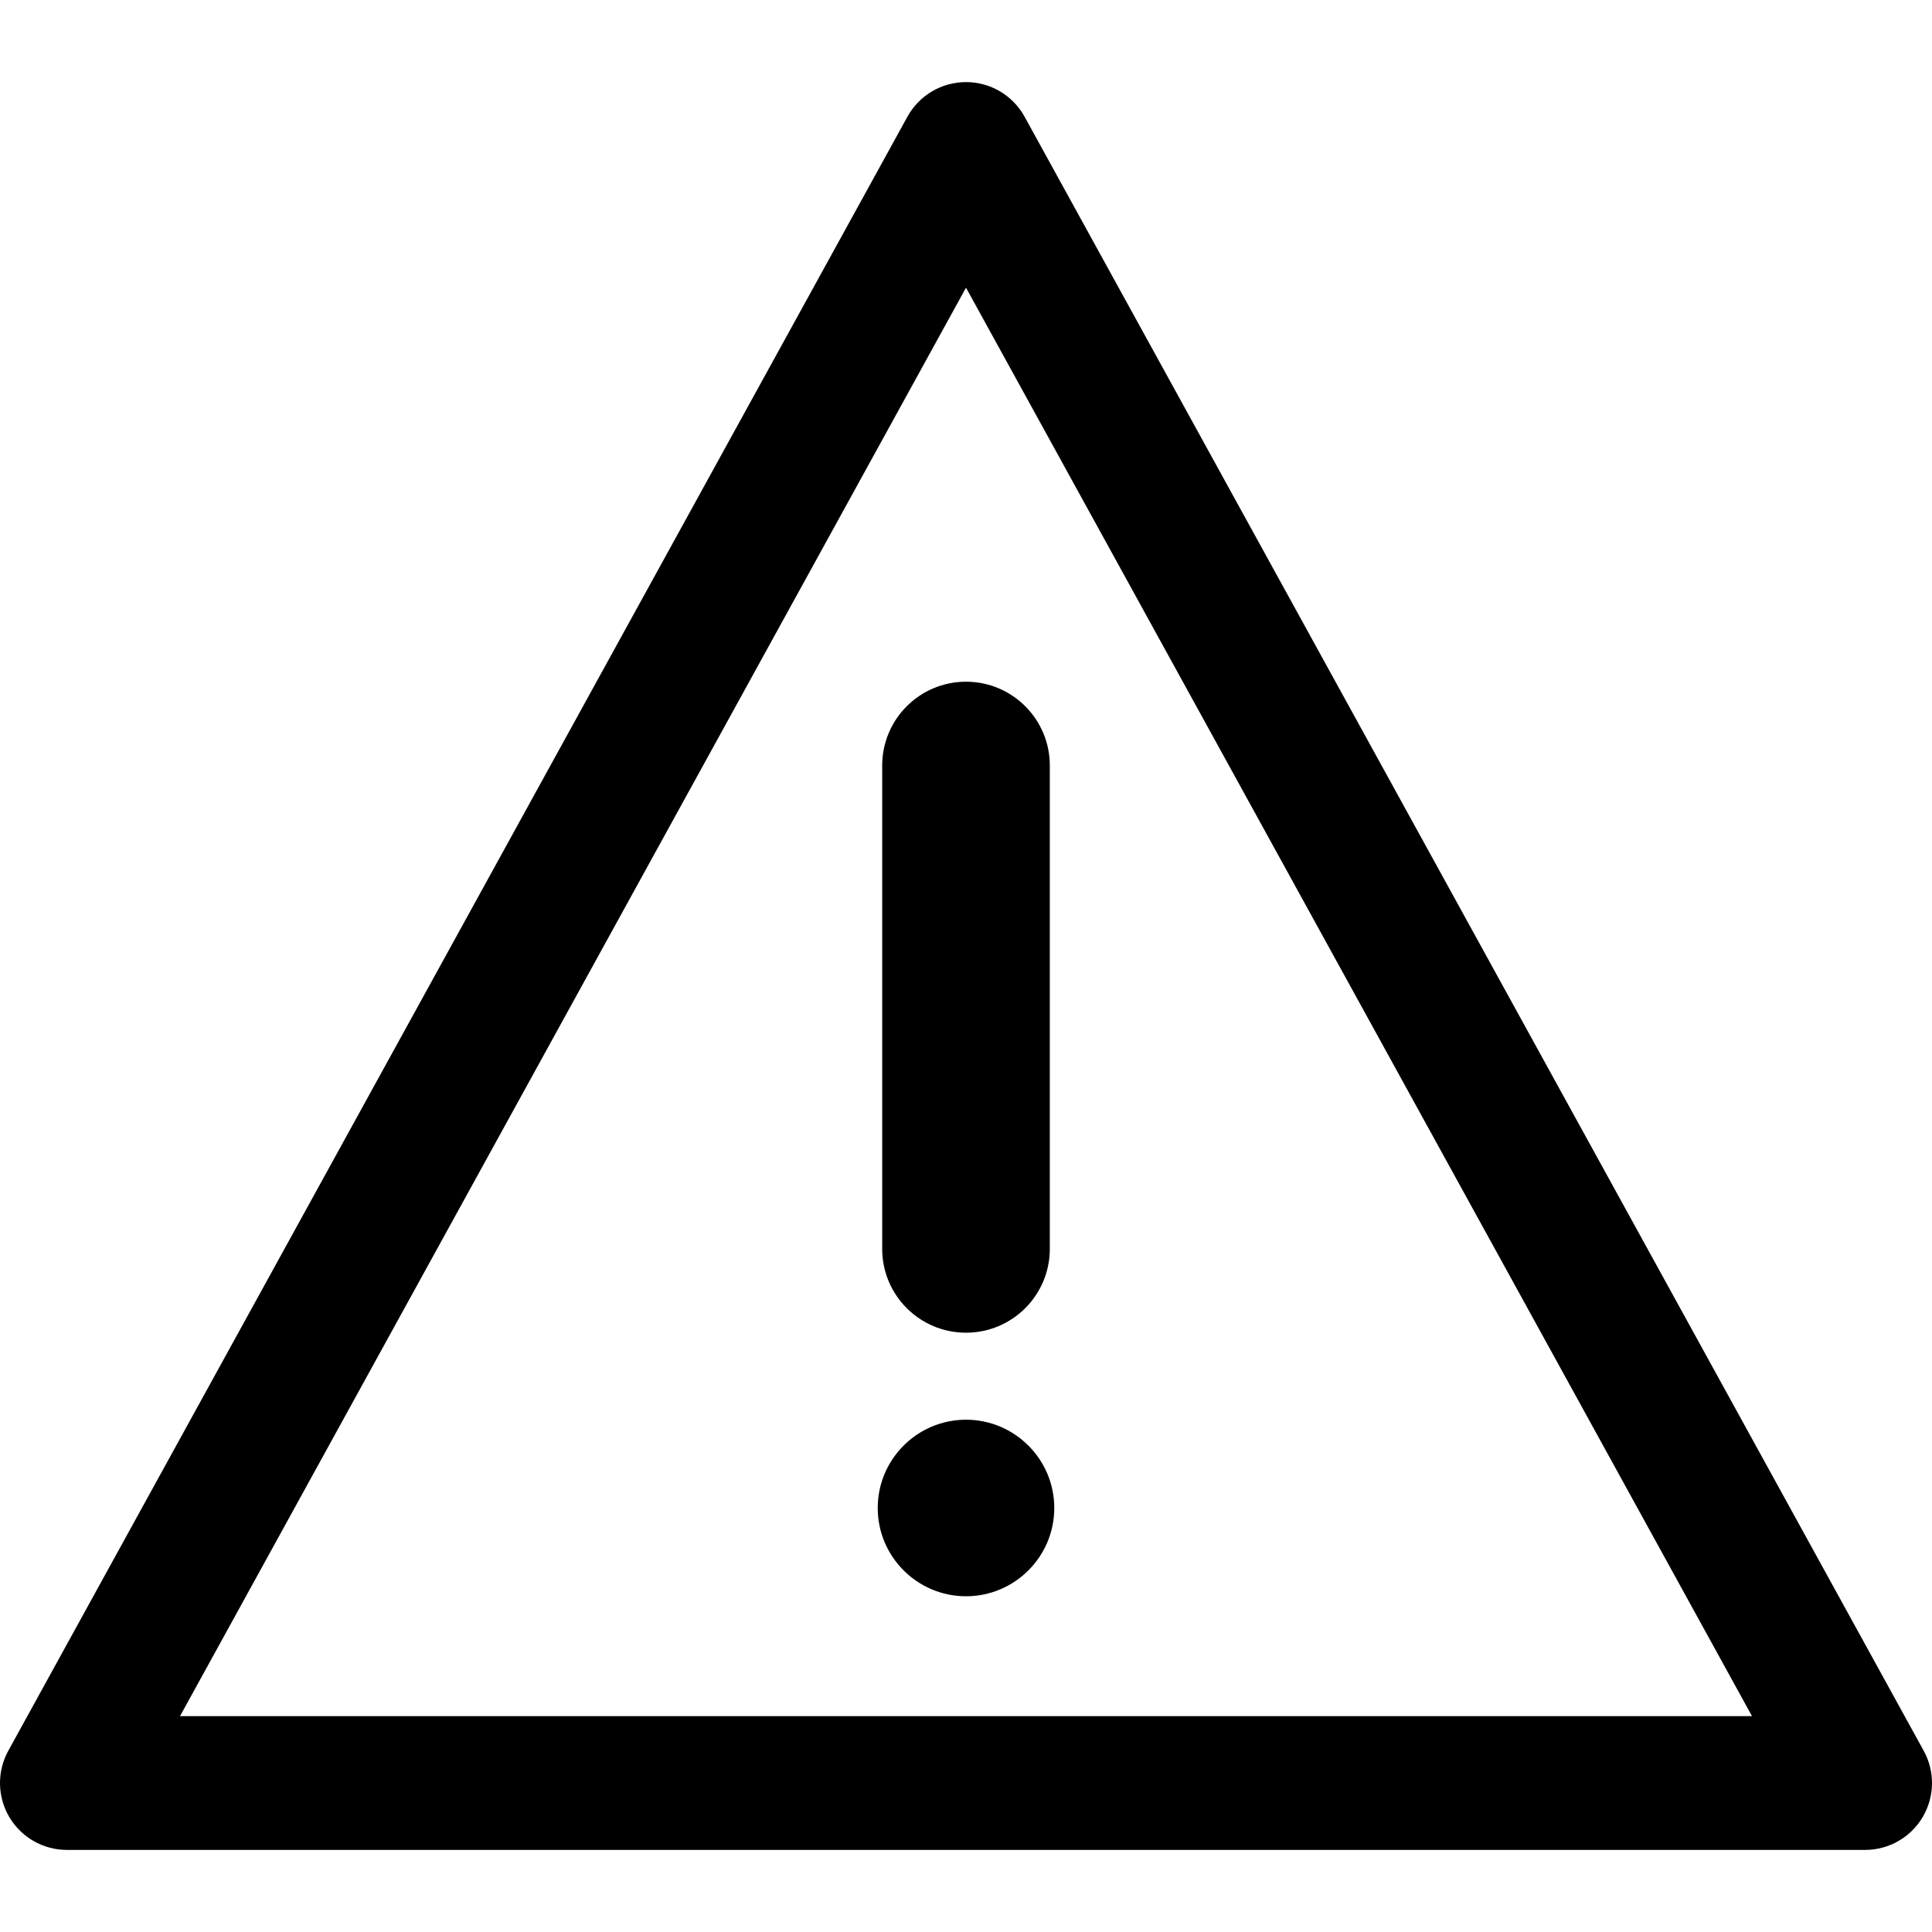
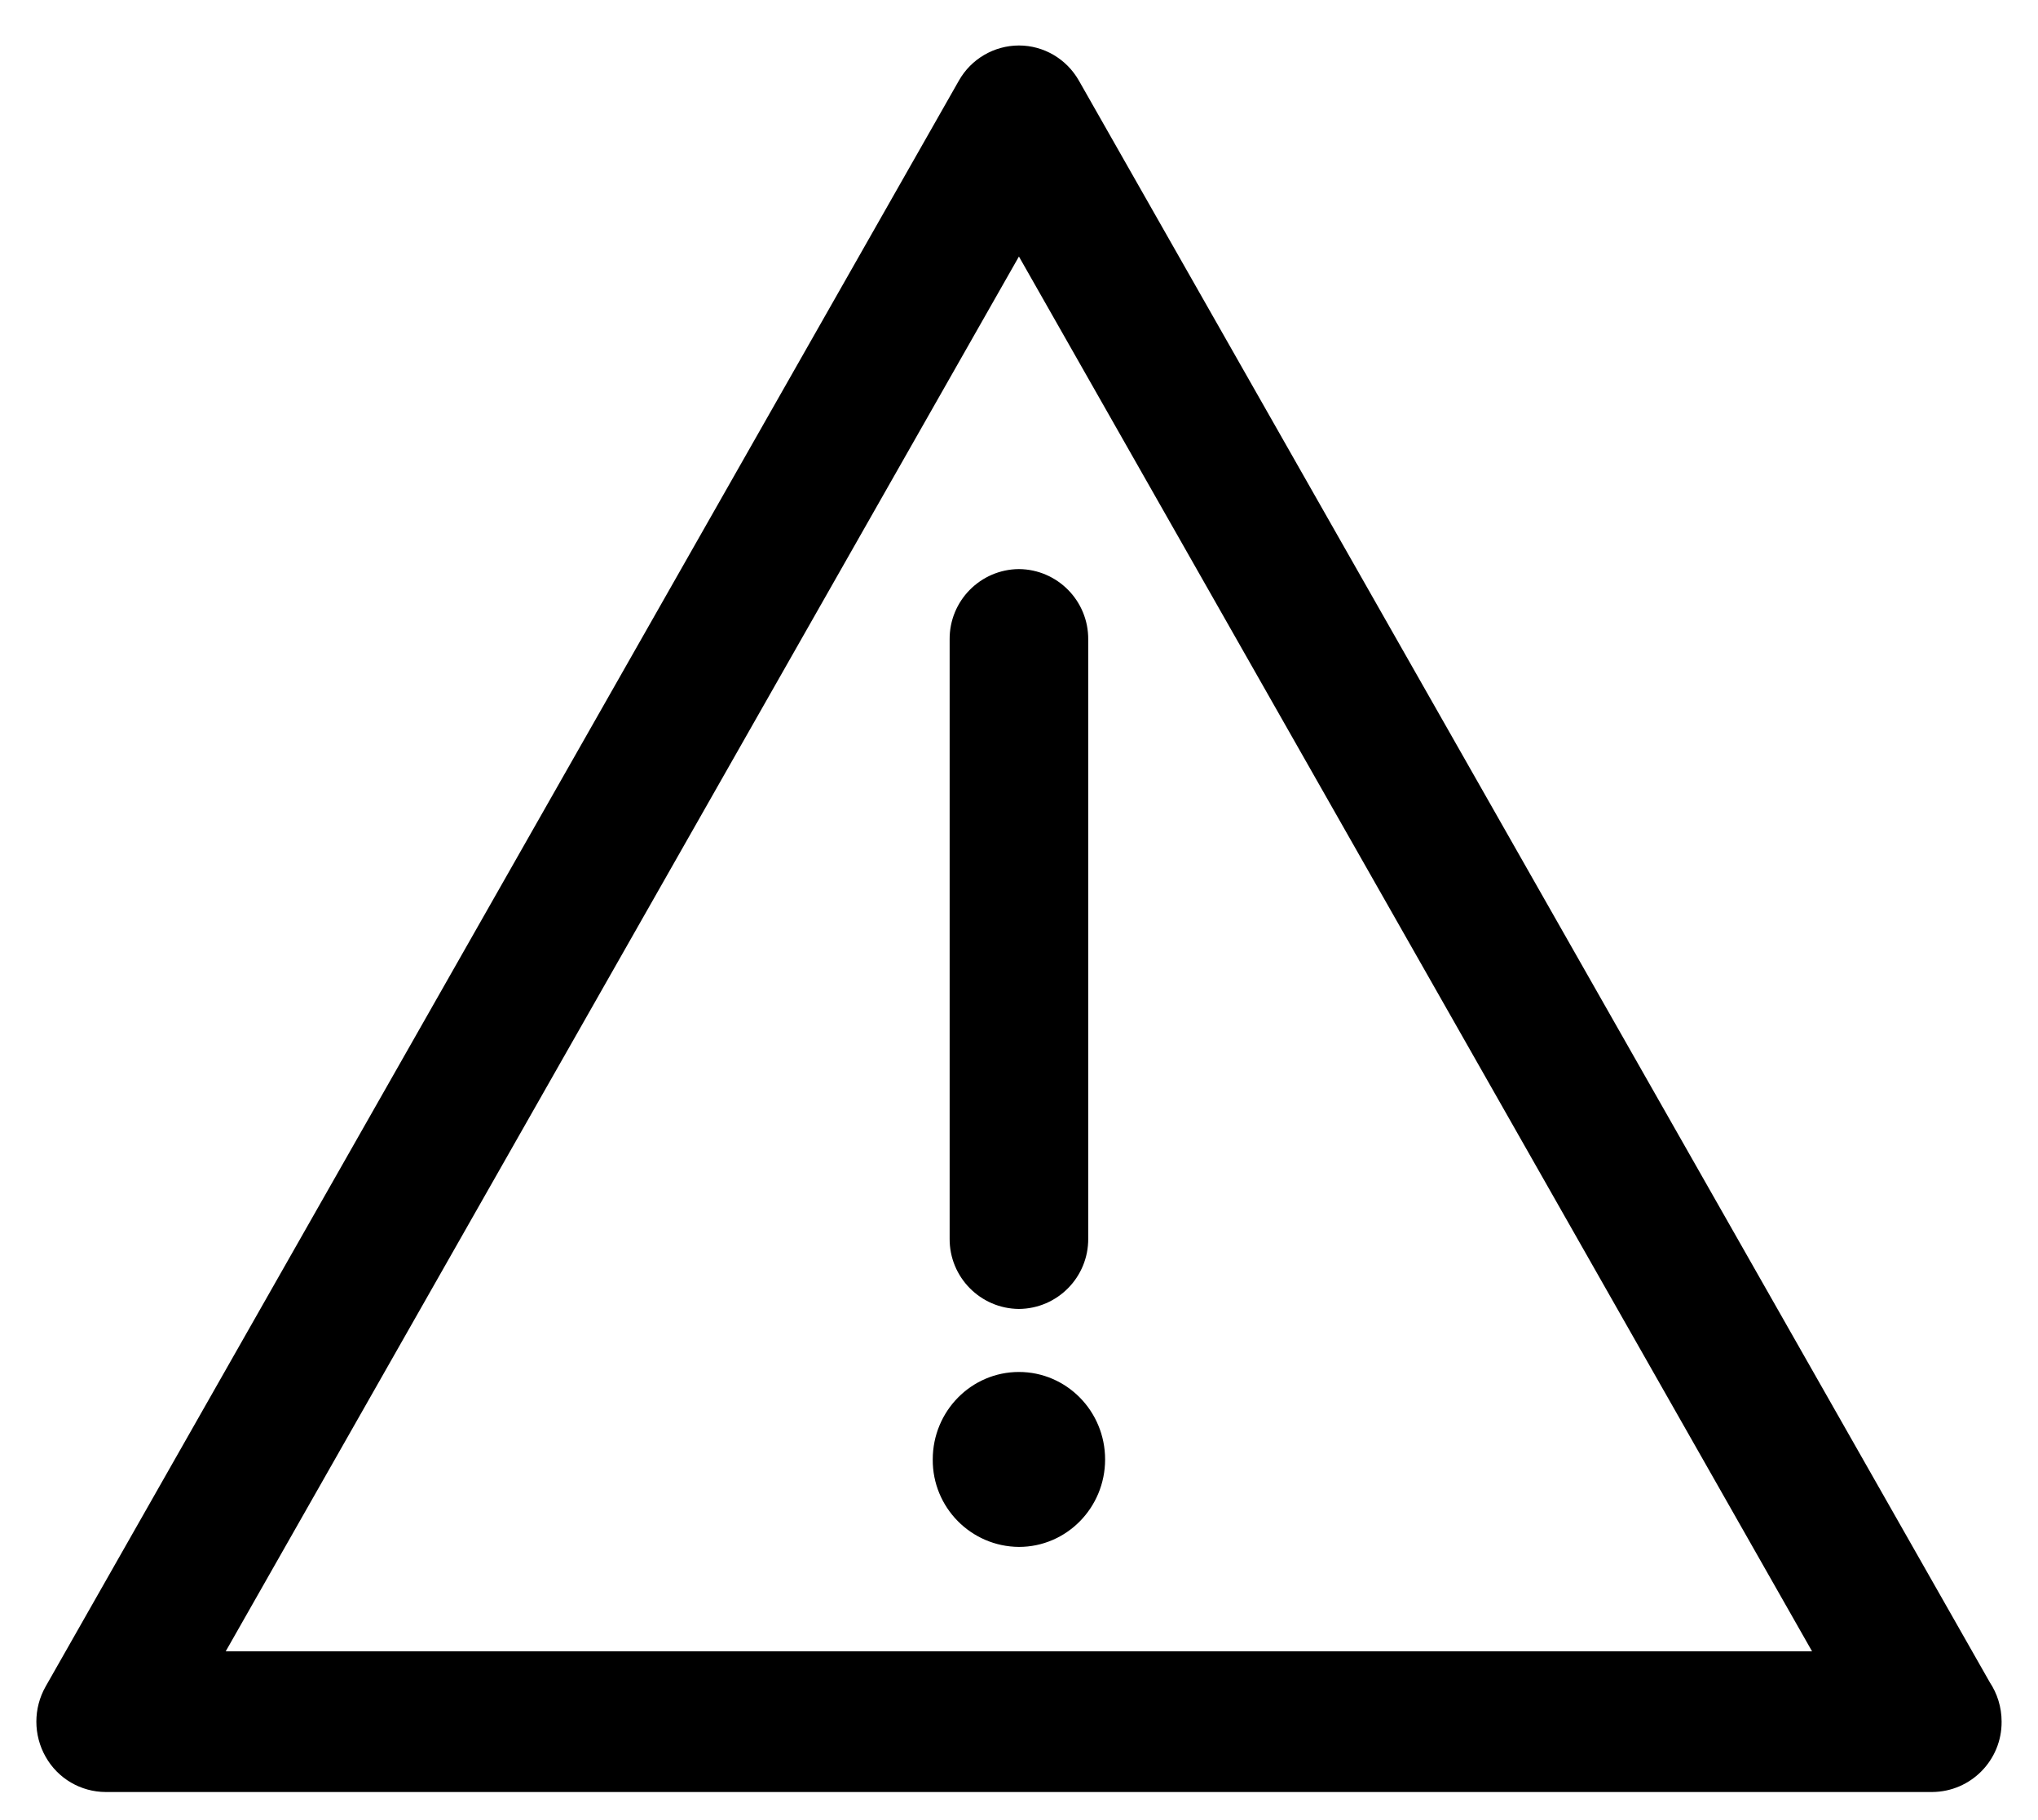
- <svg xmlns="http://www.w3.org/2000/svg" version="1.1" id="Capa_1" x="0px" y="0px" width="361.117px" height="361.117px" viewBox="0 0 361.117 361.117" style="enable-background:new 0 0 361.117 361.117;" xml:space="preserve">
-   <g>
-     <g>
-       <path d="M359.568,327.246L191.511,21.818c-2.197-3.993-6.395-6.474-10.952-6.474c-4.558,0-8.754,2.481-10.952,6.474L1.549,327.246    c-2.131,3.872-2.058,8.582,0.191,12.388c2.249,3.805,6.34,6.139,10.76,6.139h336.117c4.421,0,8.512-2.334,10.761-6.139    C361.627,335.828,361.699,331.118,359.568,327.246z M33.646,320.772L180.559,53.773l146.913,266.999H33.646z" />
-       <path d="M164.894,143.085v90.351c0,8.65,7.014,15.665,15.665,15.665c8.65,0,15.665-7.015,15.665-15.665v-90.351    c0-8.651-7.015-15.665-15.665-15.665C171.908,127.42,164.894,134.435,164.894,143.085z" />
-       <path d="M180.559,265.364c-9.097,0-16.5,7.399-16.5,16.5c0,9.098,7.403,16.5,16.5,16.5c9.097,0,16.5-7.402,16.5-16.5    C197.059,272.764,189.655,265.364,180.559,265.364z" />
-     </g>
-   </g>
-   <g>
- </g>
-   <g>
- </g>
-   <g>
- </g>
-   <g>
- </g>
-   <g>
- </g>
-   <g>
- </g>
-   <g>
- </g>
-   <g>
- </g>
-   <g>
- </g>
-   <g>
- </g>
-   <g>
- </g>
-   <g>
- </g>
-   <g>
- </g>
-   <g>
- </g>
-   <g>
- </g>
+ <svg xmlns="http://www.w3.org/2000/svg" width="28" height="25">
+   <path fill-rule="evenodd" d="M26.548 24.625H1.452a.95.95 0 0 1-.825-.484.979.979 0 0 1 0-.966L13.174 1.108a.95.95 0 0 1 .825-.483c.34 0 .654.184.824.483l12.515 22.01c.102.154.162.34.162.54a.96.96 0 0 1-.952.967zm-12.549-21.1L3.101 22.692h21.795L13.999 3.525zm0 15.328c.654 0 1.184.538 1.184 1.202 0 .664-.53 1.202-1.184 1.202a1.193 1.193 0 0 1-1.184-1.202c0-.664.53-1.202 1.184-1.202zm0-.866a.96.96 0 0 1-.952-.967V8.787a.96.96 0 0 1 .952-.967.96.96 0 0 1 .952.967v8.233a.96.96 0 0 1-.952.967z" />
</svg>
